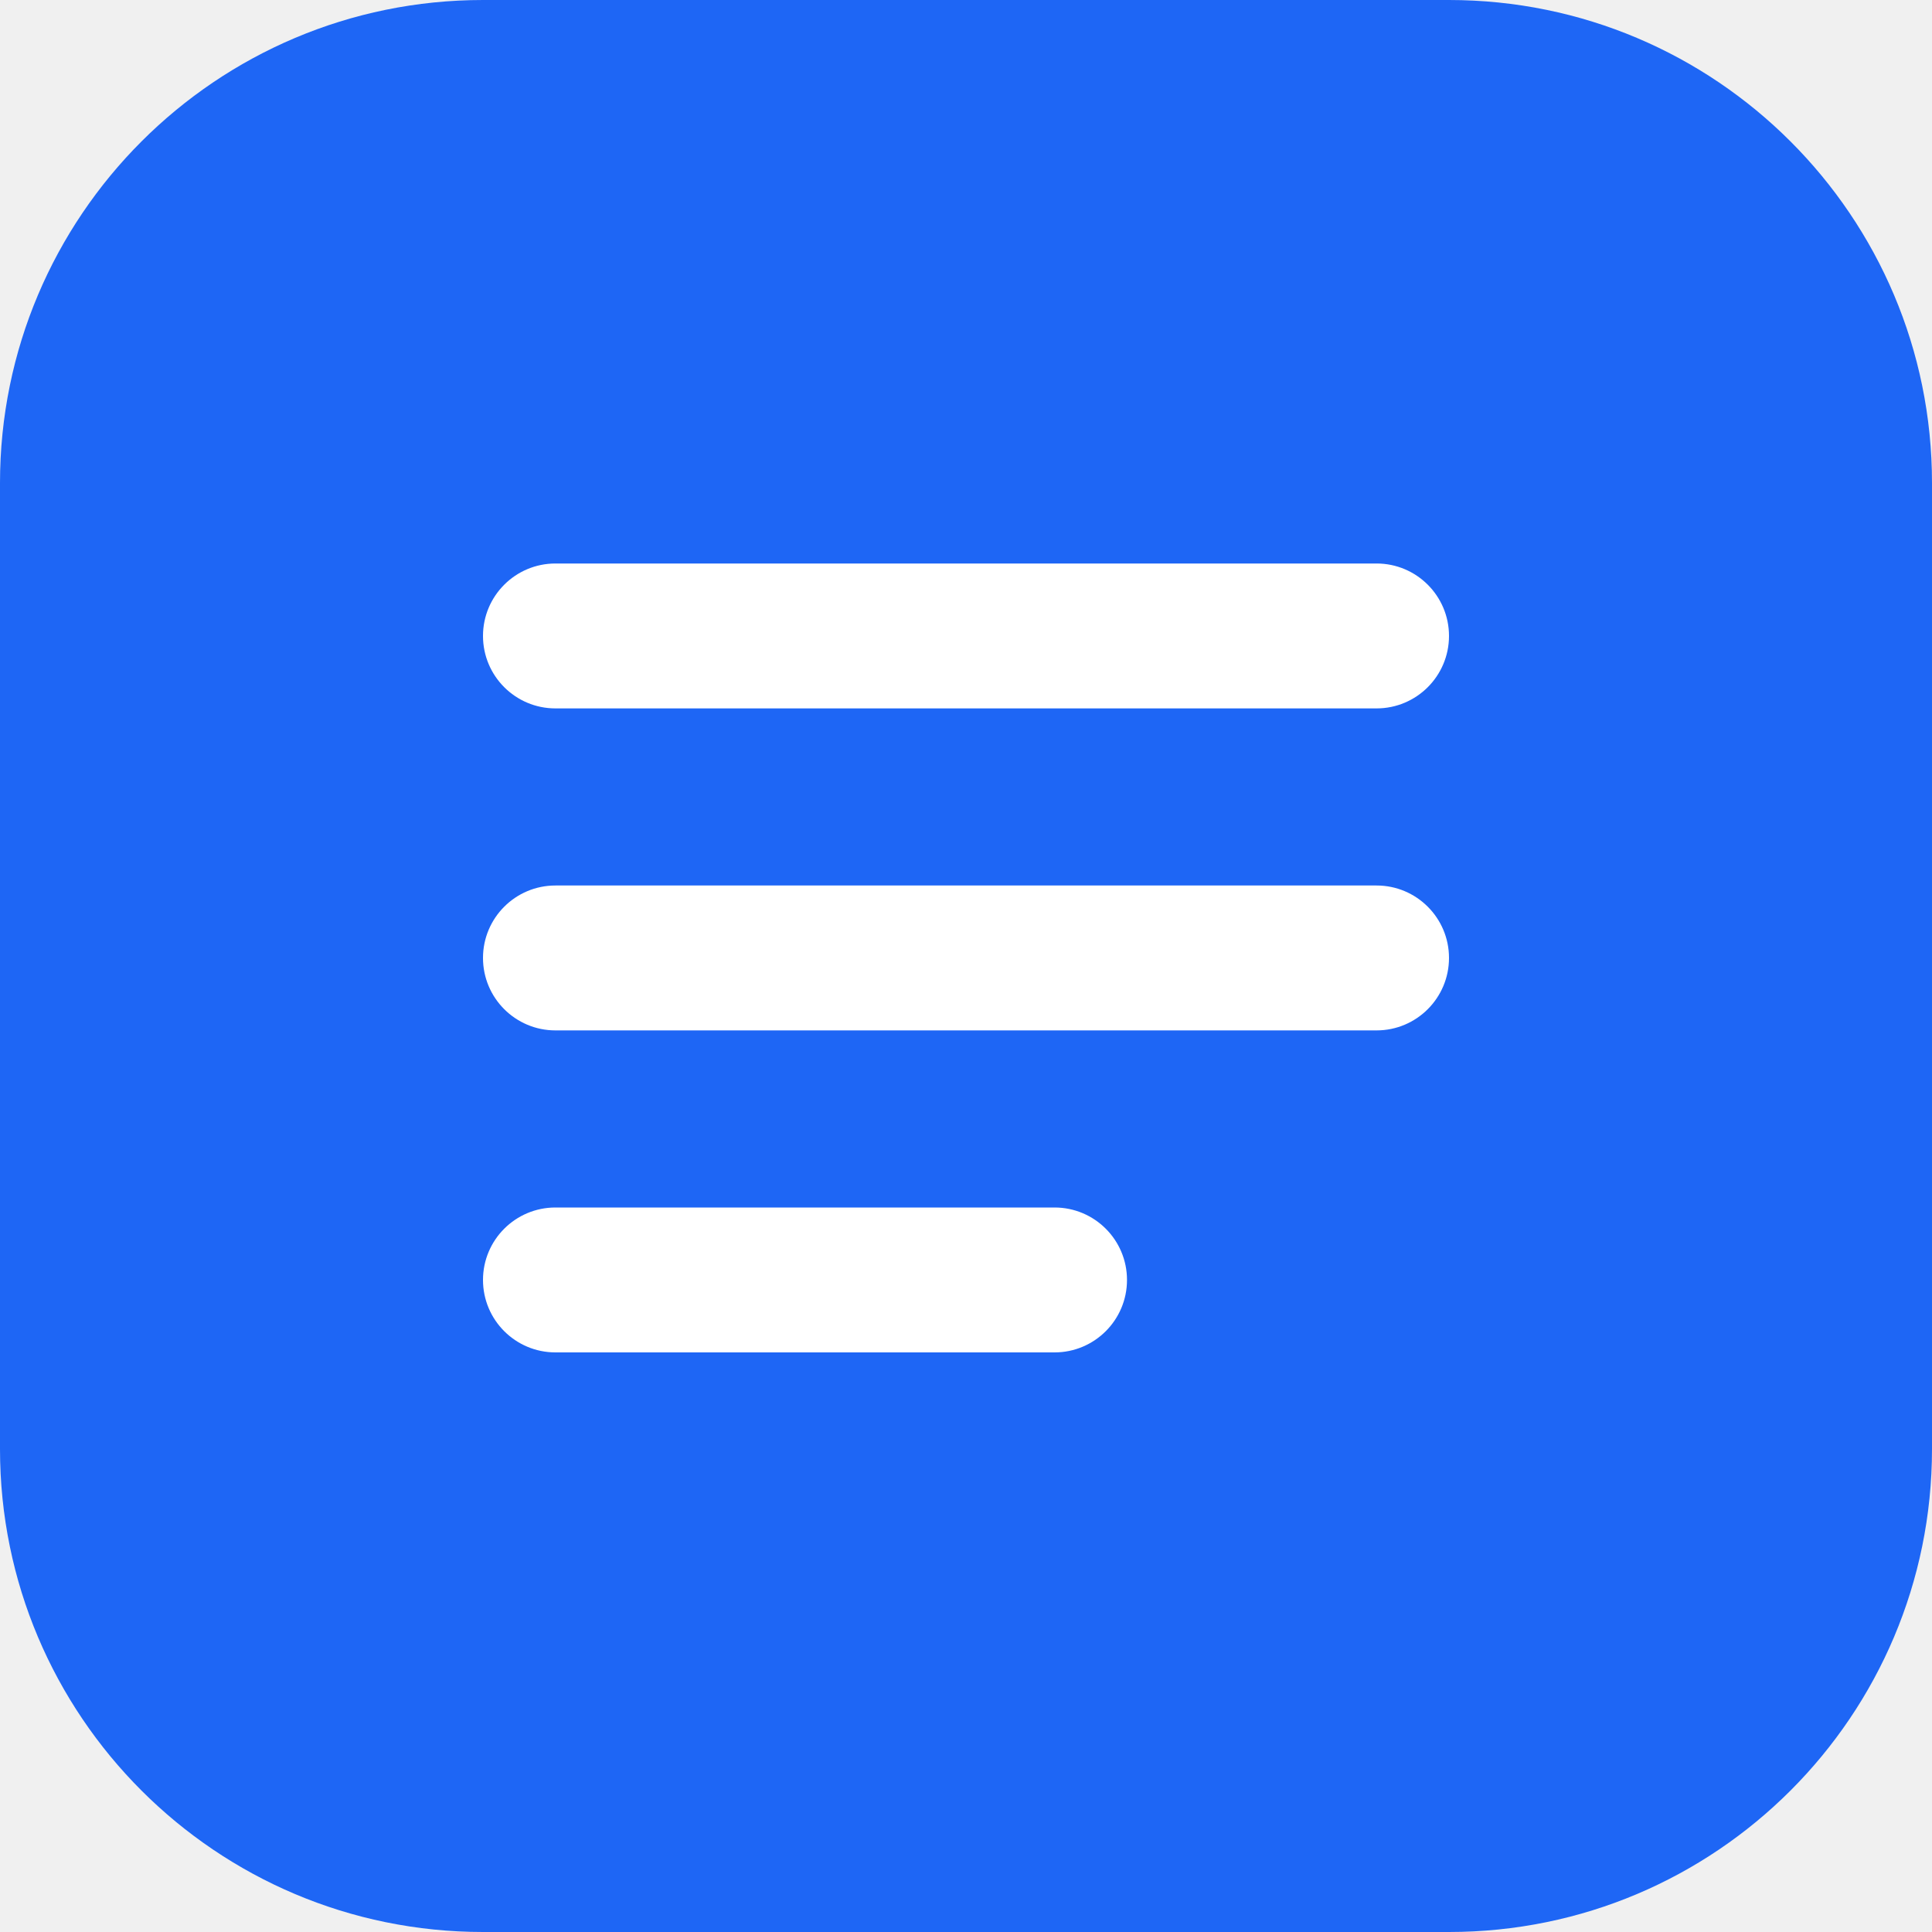
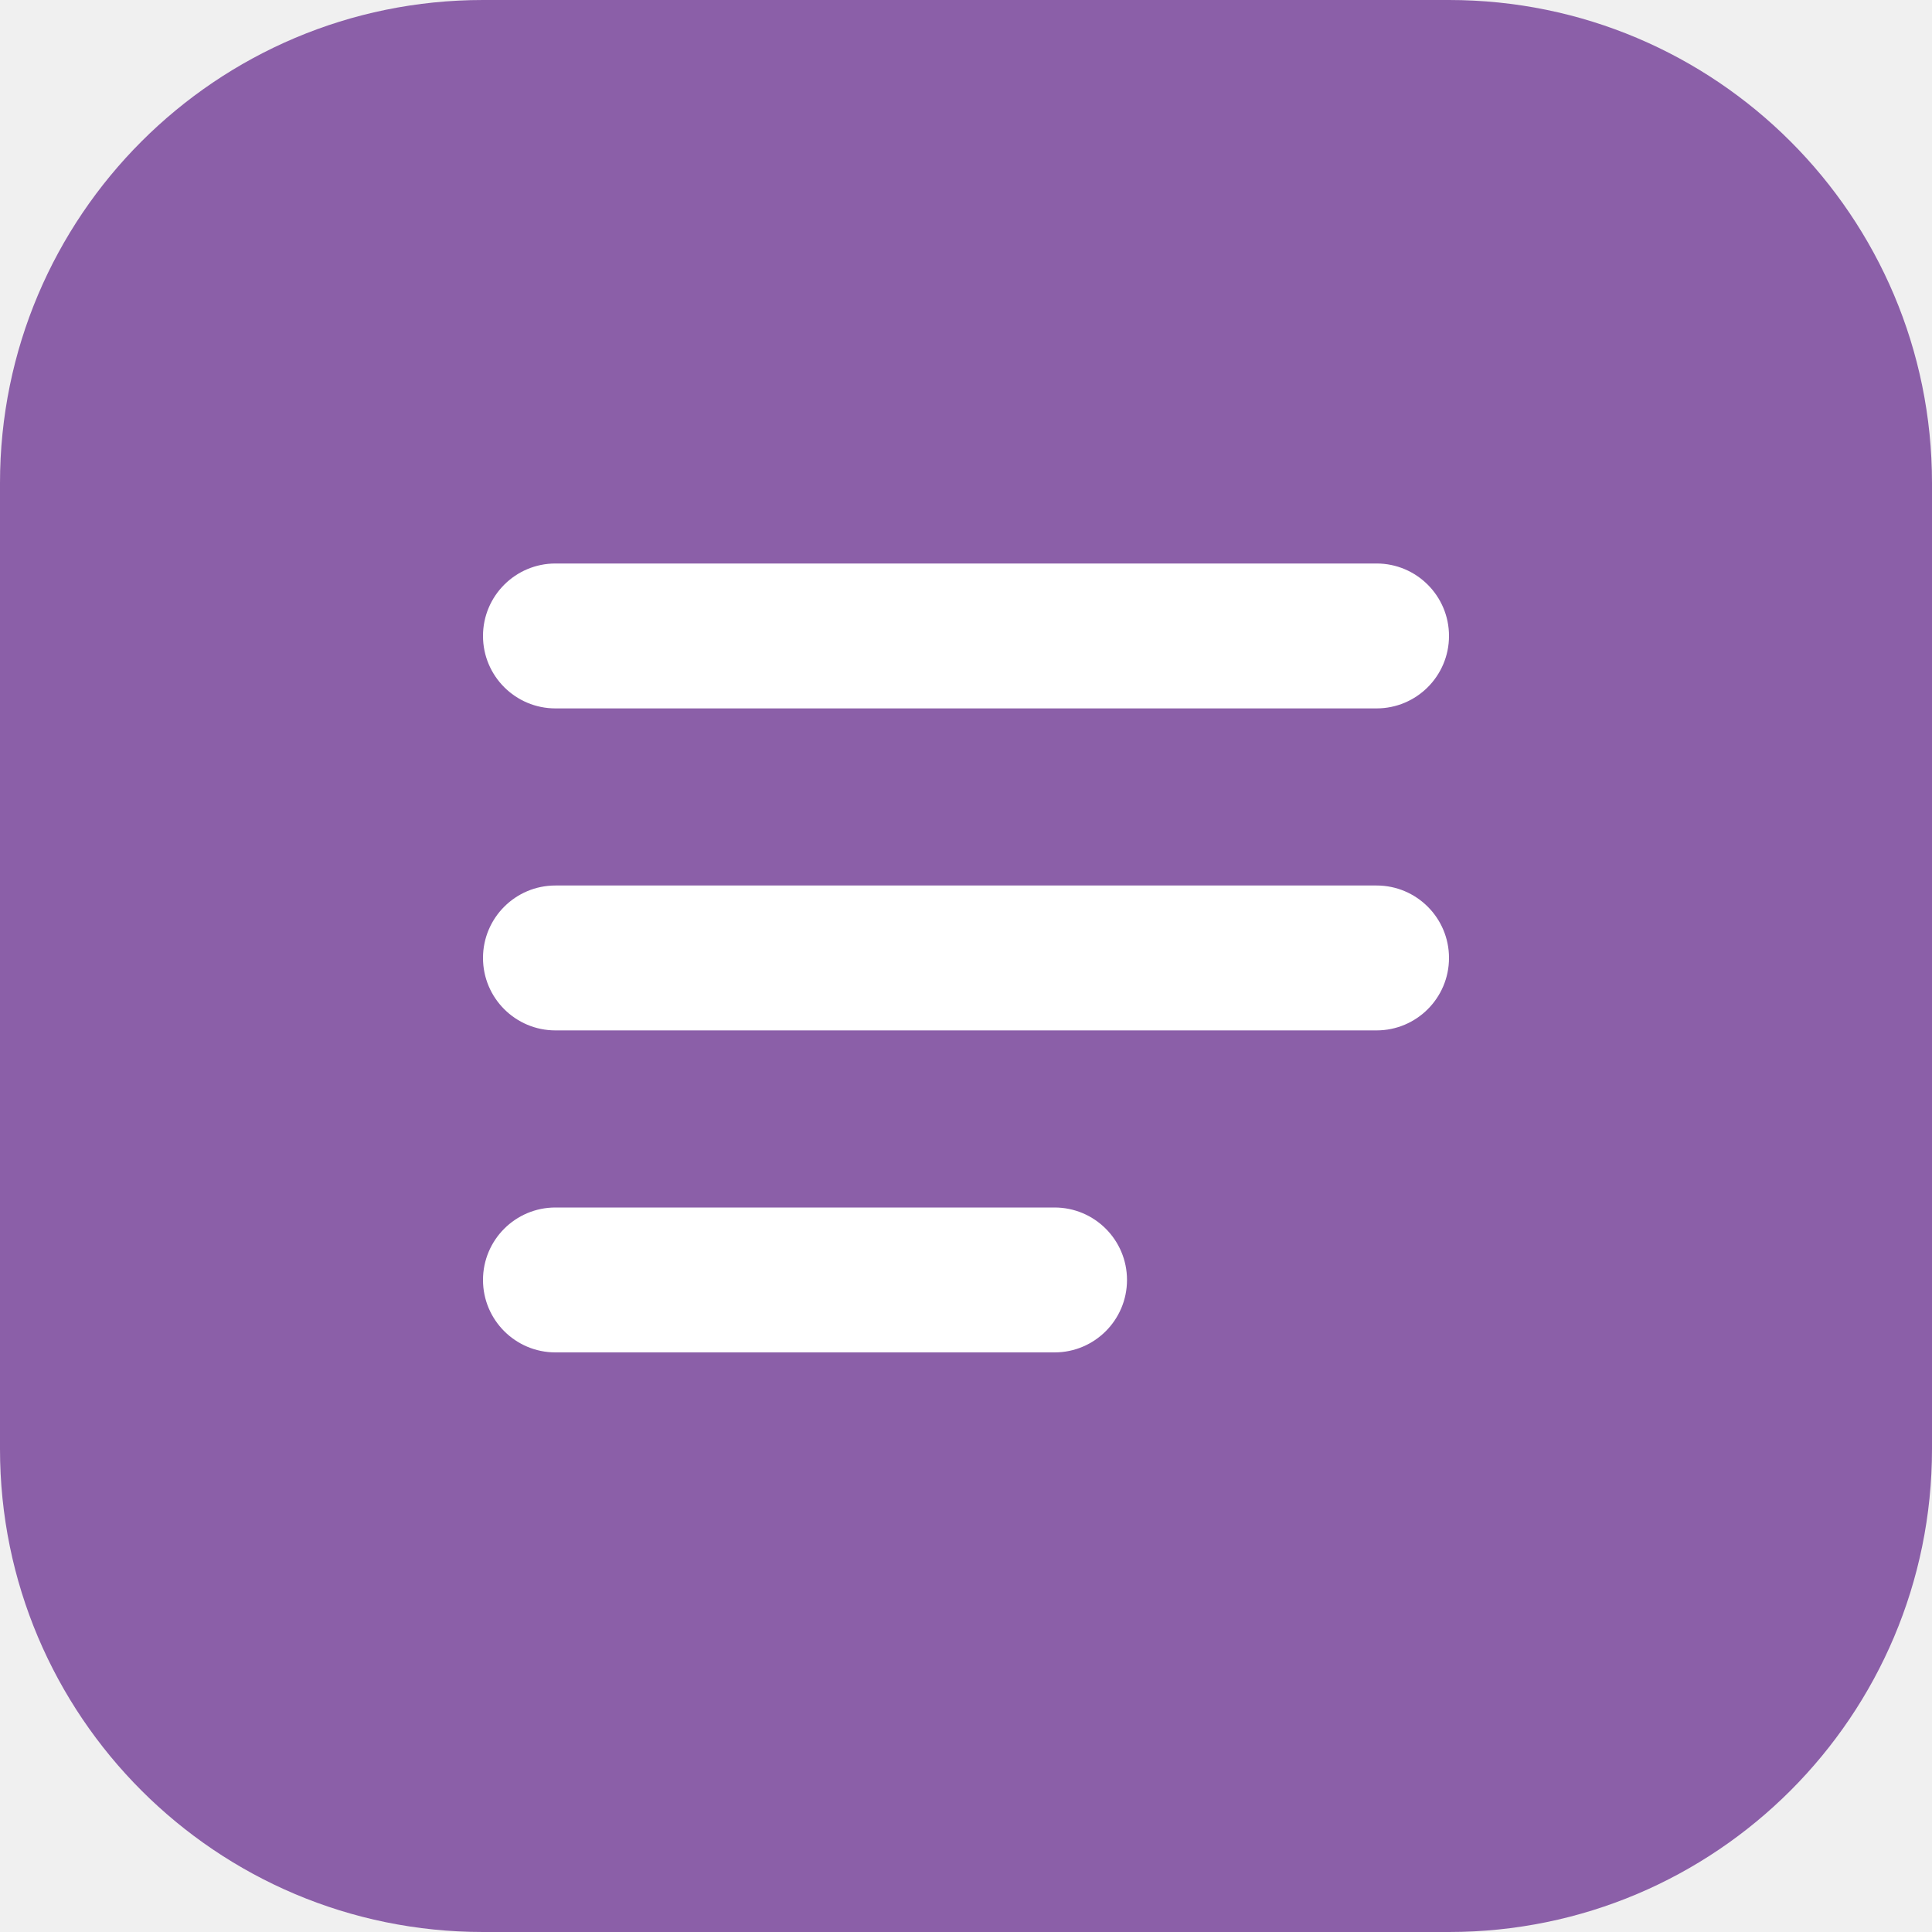
<svg xmlns="http://www.w3.org/2000/svg" viewBox="0 0 24 24">
-   <rect width="24" height="24" rx="6" fill="#1e66f5" />
+   <rect width="24" height="24" rx="6" fill="#8b5fa8" />
  <g fill="#ffffff">
    <rect x="6" y="7" width="12" height="1.8" rx="0.9" />
    <rect x="6" y="11" width="12" height="1.8" rx="0.9" />
    <rect x="6" y="15" width="8" height="1.8" rx="0.9" />
  </g>
</svg>
